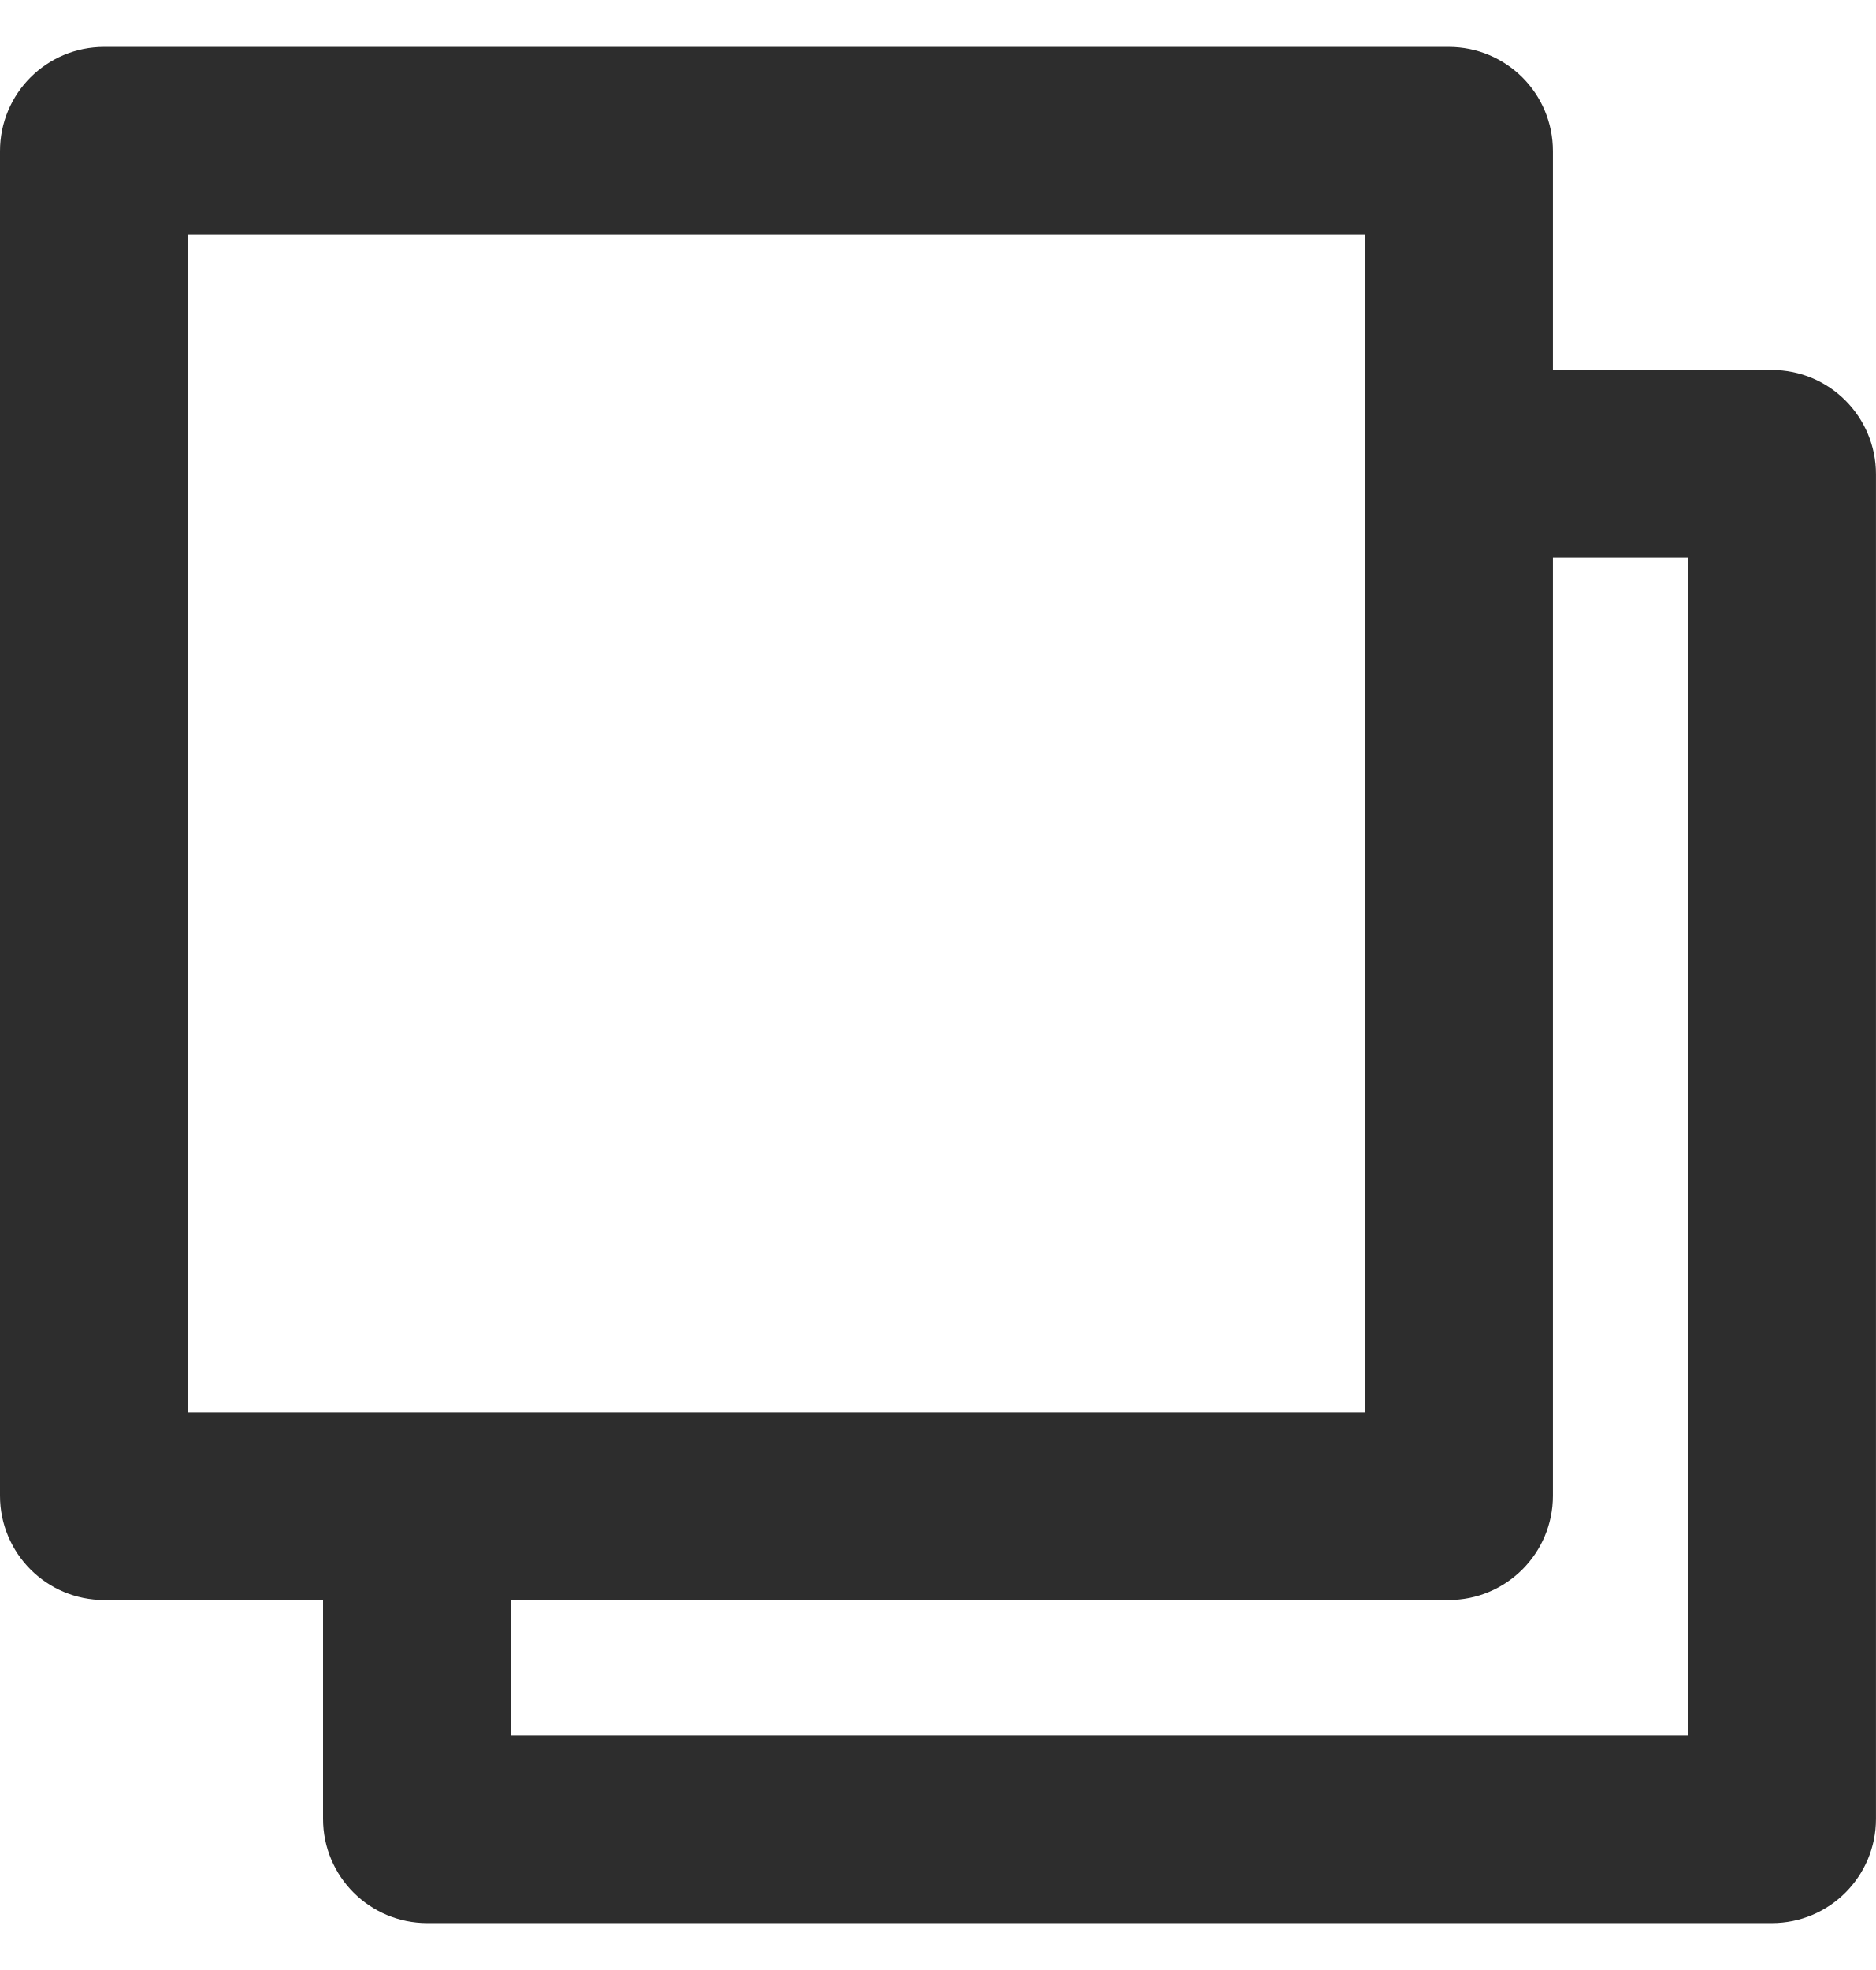
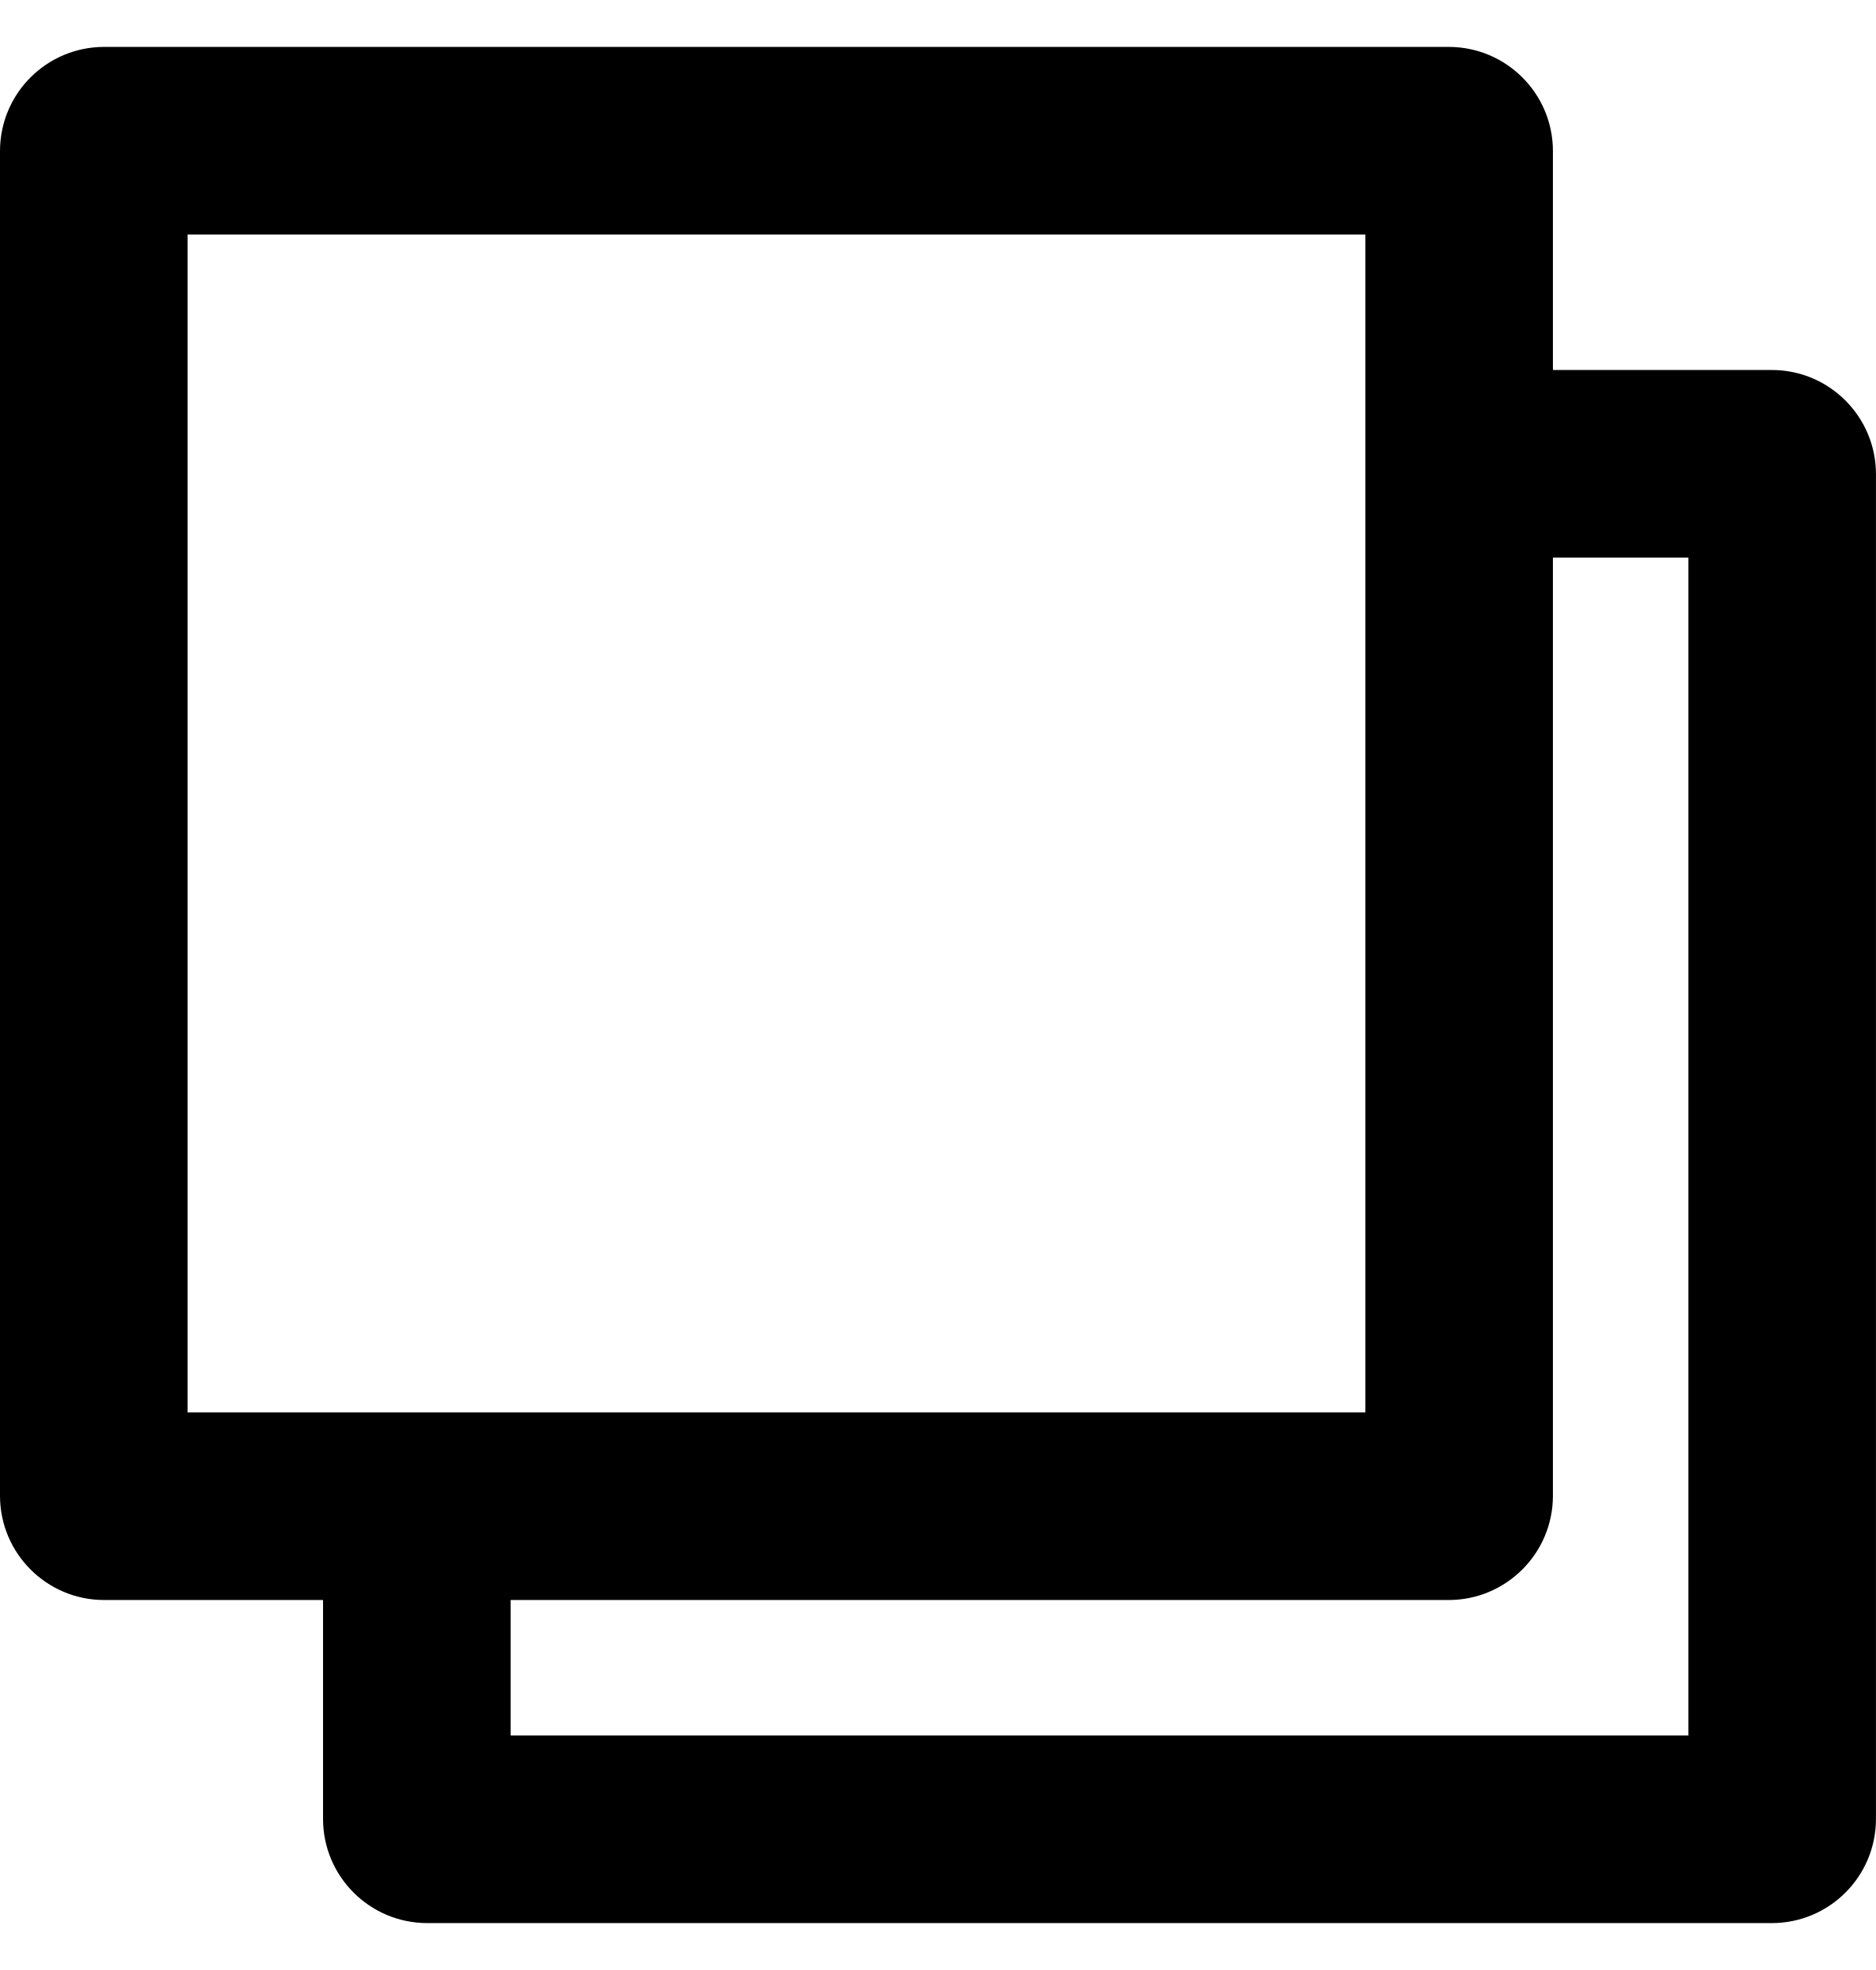
<svg xmlns="http://www.w3.org/2000/svg" width="20" height="21" viewBox="0 0 20 21" fill="none">
-   <path id="Union" fill-rule="evenodd" clip-rule="evenodd" d="M2 15.056V2.5H14.556V15.056H2ZM0 1.611C0 0.997 0.497 0.5 1.111 0.5H15.444C16.058 0.5 16.556 0.997 16.556 1.611V3.944H18.889C19.503 3.944 20 4.442 20 5.055V19.389C20 20.003 19.503 20.5 18.889 20.5H4.556C3.942 20.5 3.444 20.003 3.444 19.389V17.056H5.444V18.5H18V5.944H16.556V15.944C16.556 16.558 16.058 17.056 15.444 17.056H1.111C0.497 17.056 0 16.558 0 15.944V1.611Z" fill="#2D2D2D" />
+   <path id="Union" fill-rule="evenodd" clip-rule="evenodd" d="M2 15.056V2.5H14.556V15.056H2ZM0 1.611C0 0.997 0.497 0.5 1.111 0.5H15.444C16.058 0.5 16.556 0.997 16.556 1.611V3.944H18.889C19.503 3.944 20 4.442 20 5.055V19.389C20 20.003 19.503 20.5 18.889 20.5H4.556C3.942 20.5 3.444 20.003 3.444 19.389V17.056H5.444V18.5H18V5.944H16.556V15.944C16.556 16.558 16.058 17.056 15.444 17.056H1.111C0.497 17.056 0 16.558 0 15.944V1.611Z" fill="currentColor" />
</svg>
